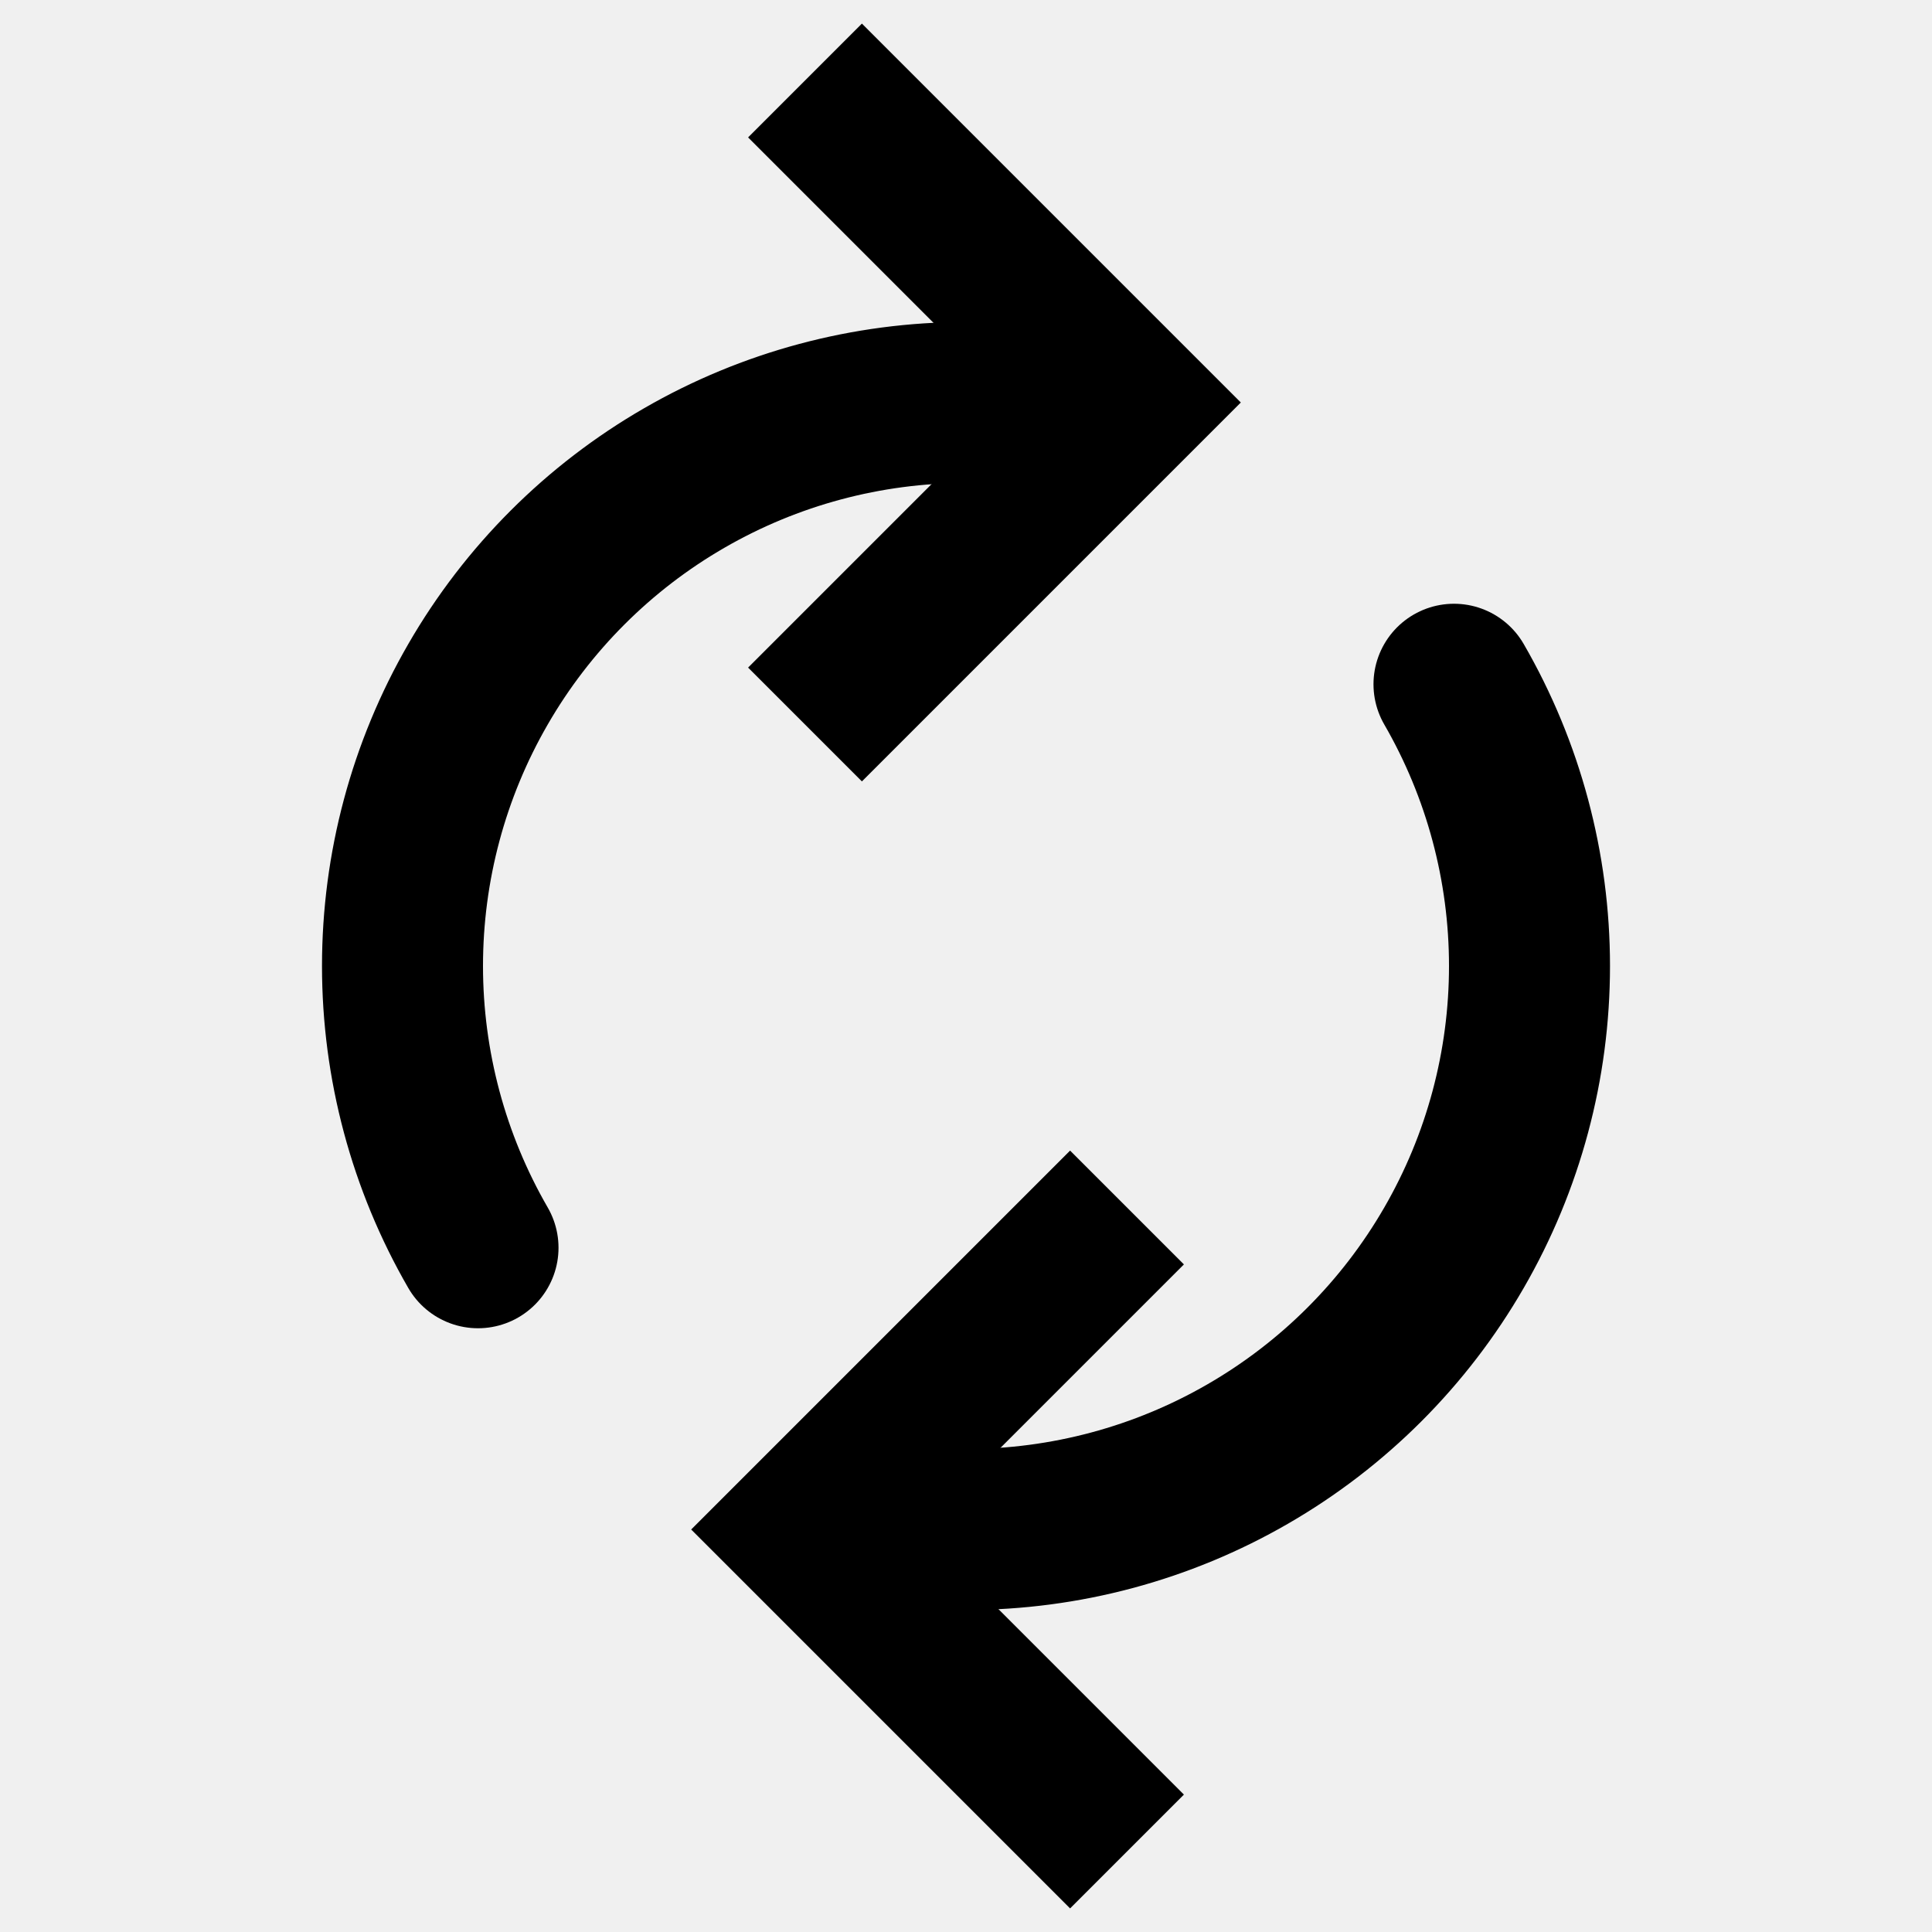
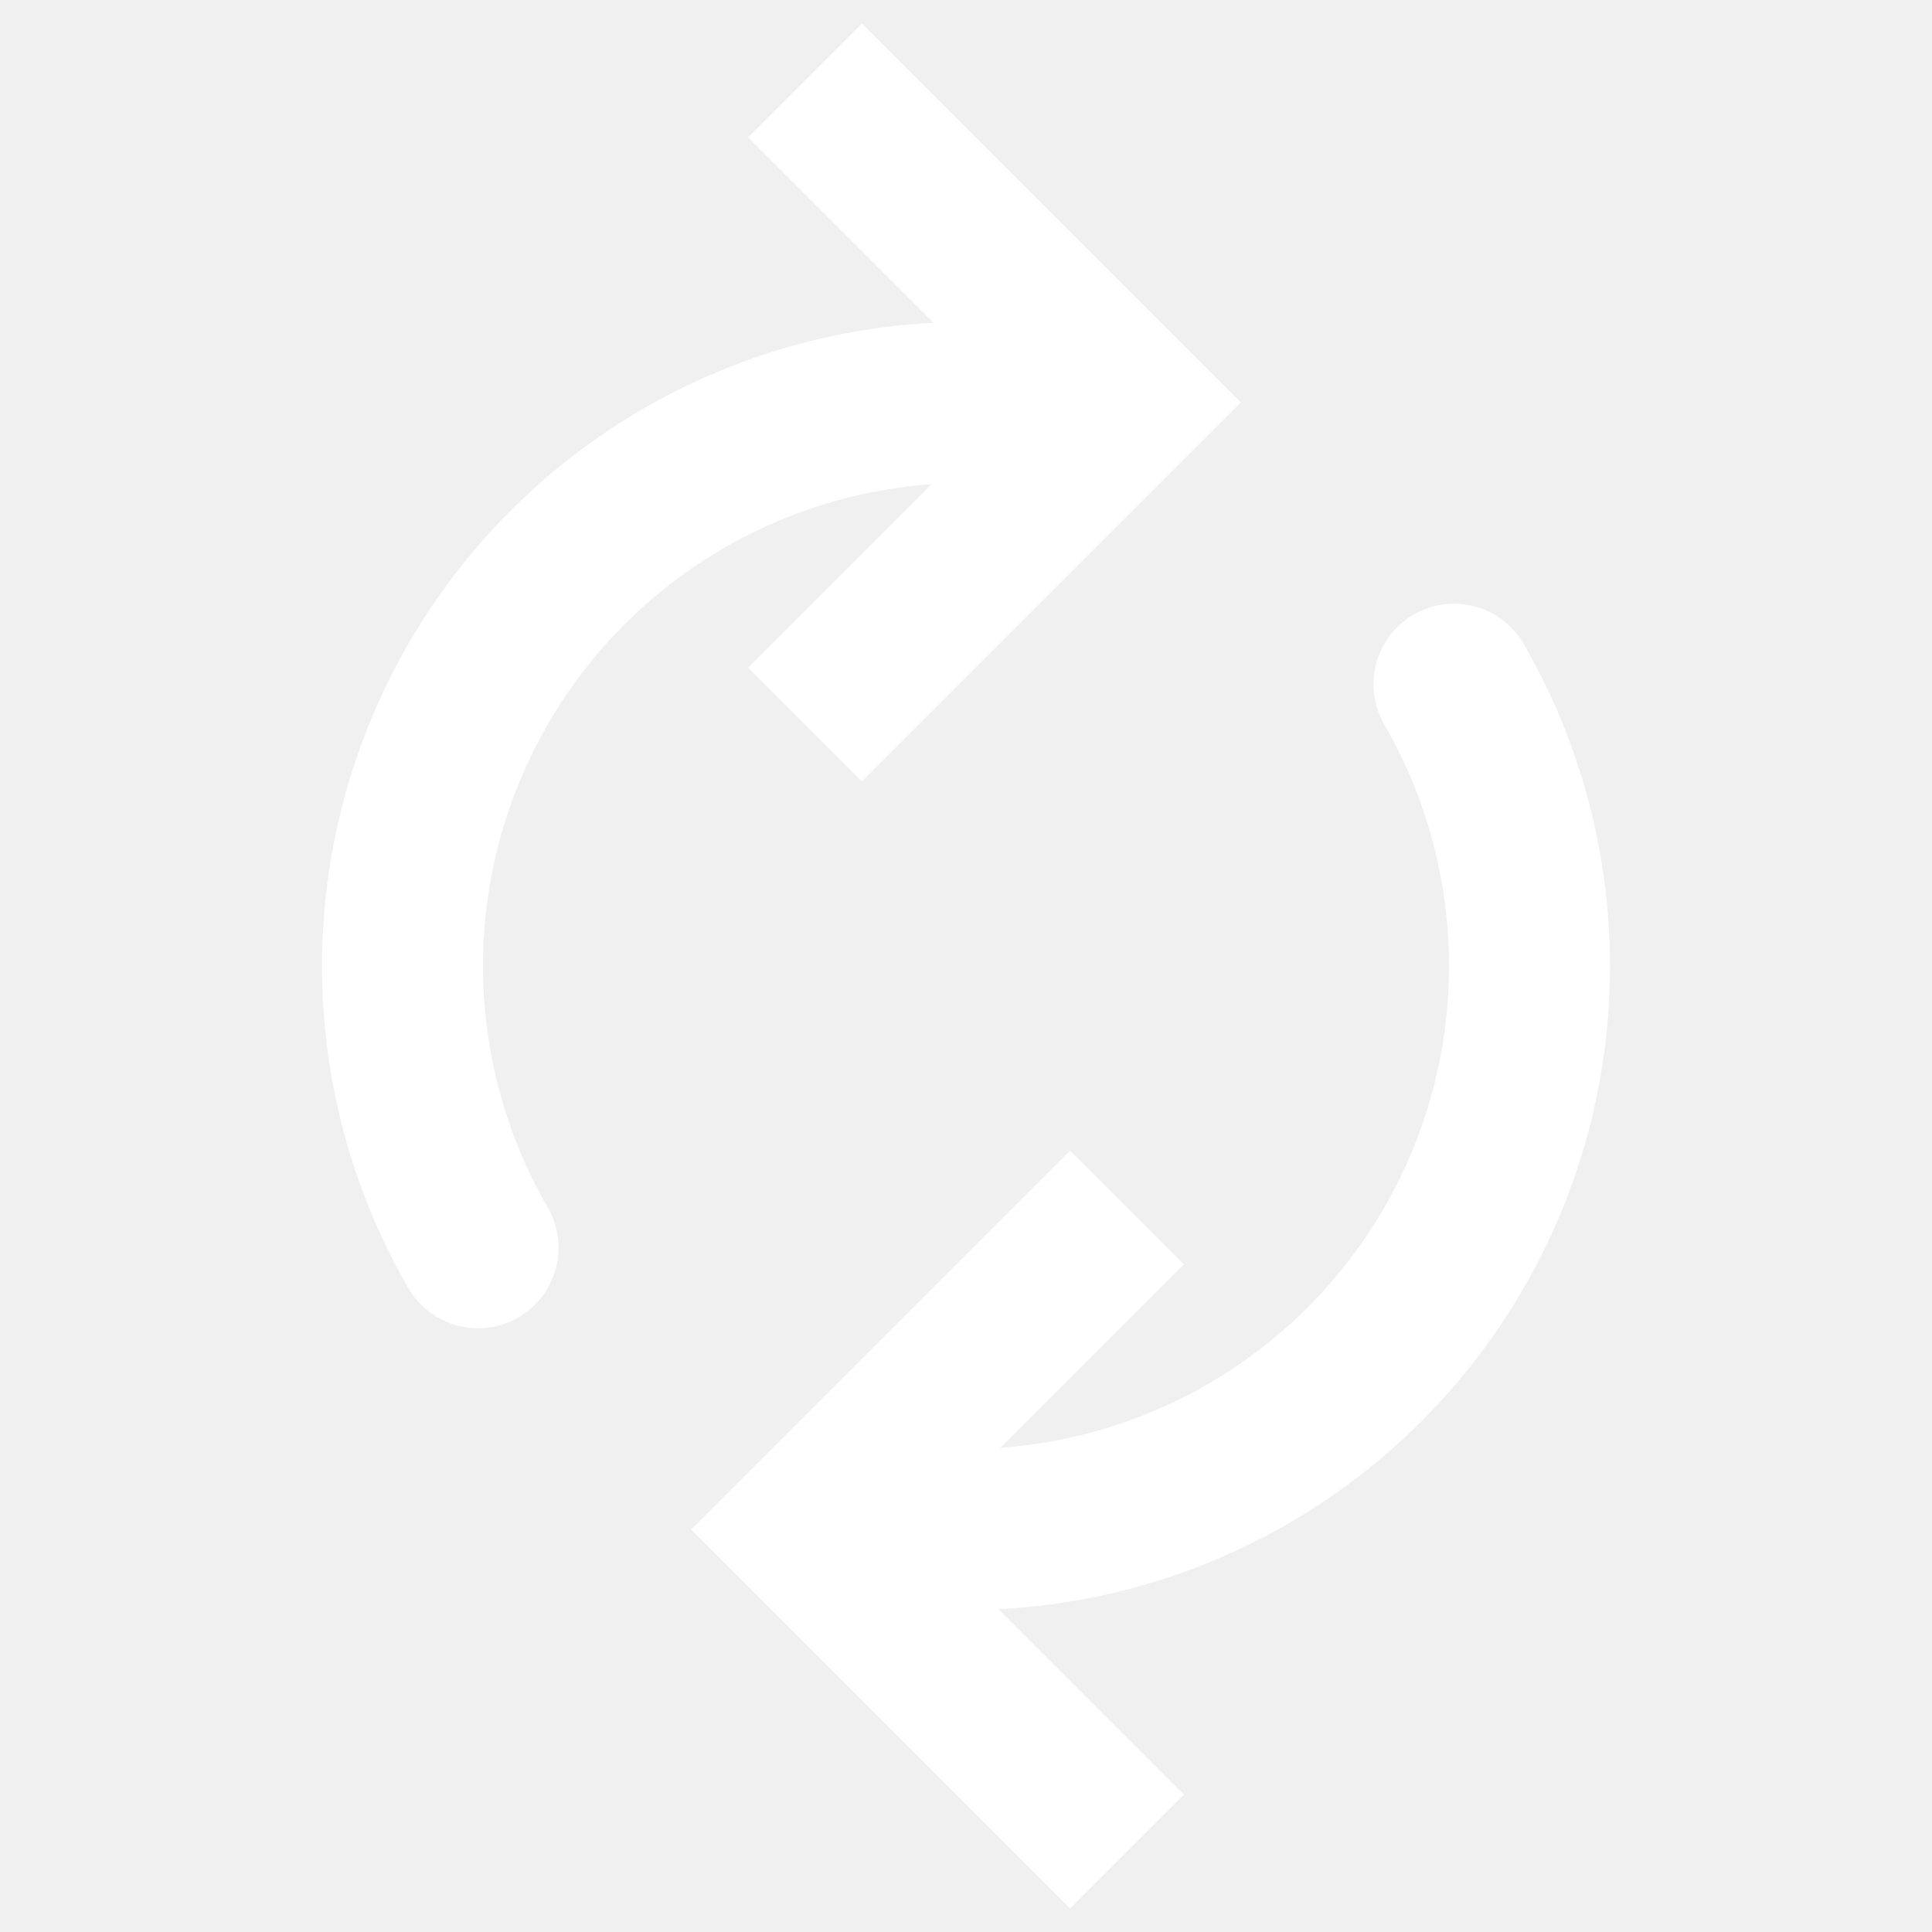
<svg xmlns="http://www.w3.org/2000/svg" width="24" height="24" viewBox="0 0 24 24" fill="none">
-   <path d="M10 19L9.293 18.293L8.586 19L9.293 19.707L10 19ZM13.293 14.293L9.293 18.293L10.707 19.707L14.707 15.707L13.293 14.293ZM9.293 19.707L13.293 23.707L14.707 22.293L10.707 18.293L9.293 19.707Z" fill="black" />
-   <path d="M18.062 8.5C18.677 9.564 19 10.771 19 12C19 13.229 18.677 14.436 18.062 15.5C17.448 16.564 16.564 17.448 15.5 18.062C14.436 18.677 13.229 19 12 19" stroke="black" stroke-width="2" stroke-linecap="round" />
-   <path d="M14 5L14.707 5.707L15.414 5L14.707 4.293L14 5ZM10.707 9.707L14.707 5.707L13.293 4.293L9.293 8.293L10.707 9.707ZM14.707 4.293L10.707 0.293L9.293 1.707L13.293 5.707L14.707 4.293Z" fill="black" />
-   <path d="M5.938 15.5C5.323 14.436 5 13.229 5 12C5 10.771 5.323 9.564 5.938 8.5C6.552 7.436 7.436 6.552 8.5 5.938C9.564 5.323 10.771 5 12 5" stroke="black" stroke-width="2" stroke-linecap="round" />
+   <path d="M10 19L9.293 18.293L8.586 19L9.293 19.707L10 19ZM13.293 14.293L9.293 18.293L10.707 19.707L14.707 15.707L13.293 14.293ZM9.293 19.707L13.293 23.707L14.707 22.293L10.707 18.293L9.293 19.707Z" fill="white" />
+   <path d="M18.062 8.5C18.677 9.564 19 10.771 19 12C19 13.229 18.677 14.436 18.062 15.5C17.448 16.564 16.564 17.448 15.5 18.062C14.436 18.677 13.229 19 12 19" stroke="white" stroke-width="2" stroke-linecap="round" />
+   <path d="M14 5L14.707 5.707L15.414 5L14.707 4.293L14 5ZM10.707 9.707L14.707 5.707L13.293 4.293L9.293 8.293L10.707 9.707ZM14.707 4.293L10.707 0.293L9.293 1.707L13.293 5.707L14.707 4.293Z" fill="white" />
+   <path d="M5.938 15.5C5.323 14.436 5 13.229 5 12C5 10.771 5.323 9.564 5.938 8.5C6.552 7.436 7.436 6.552 8.5 5.938C9.564 5.323 10.771 5 12 5" stroke="white" stroke-width="2" stroke-linecap="round" />
</svg>
